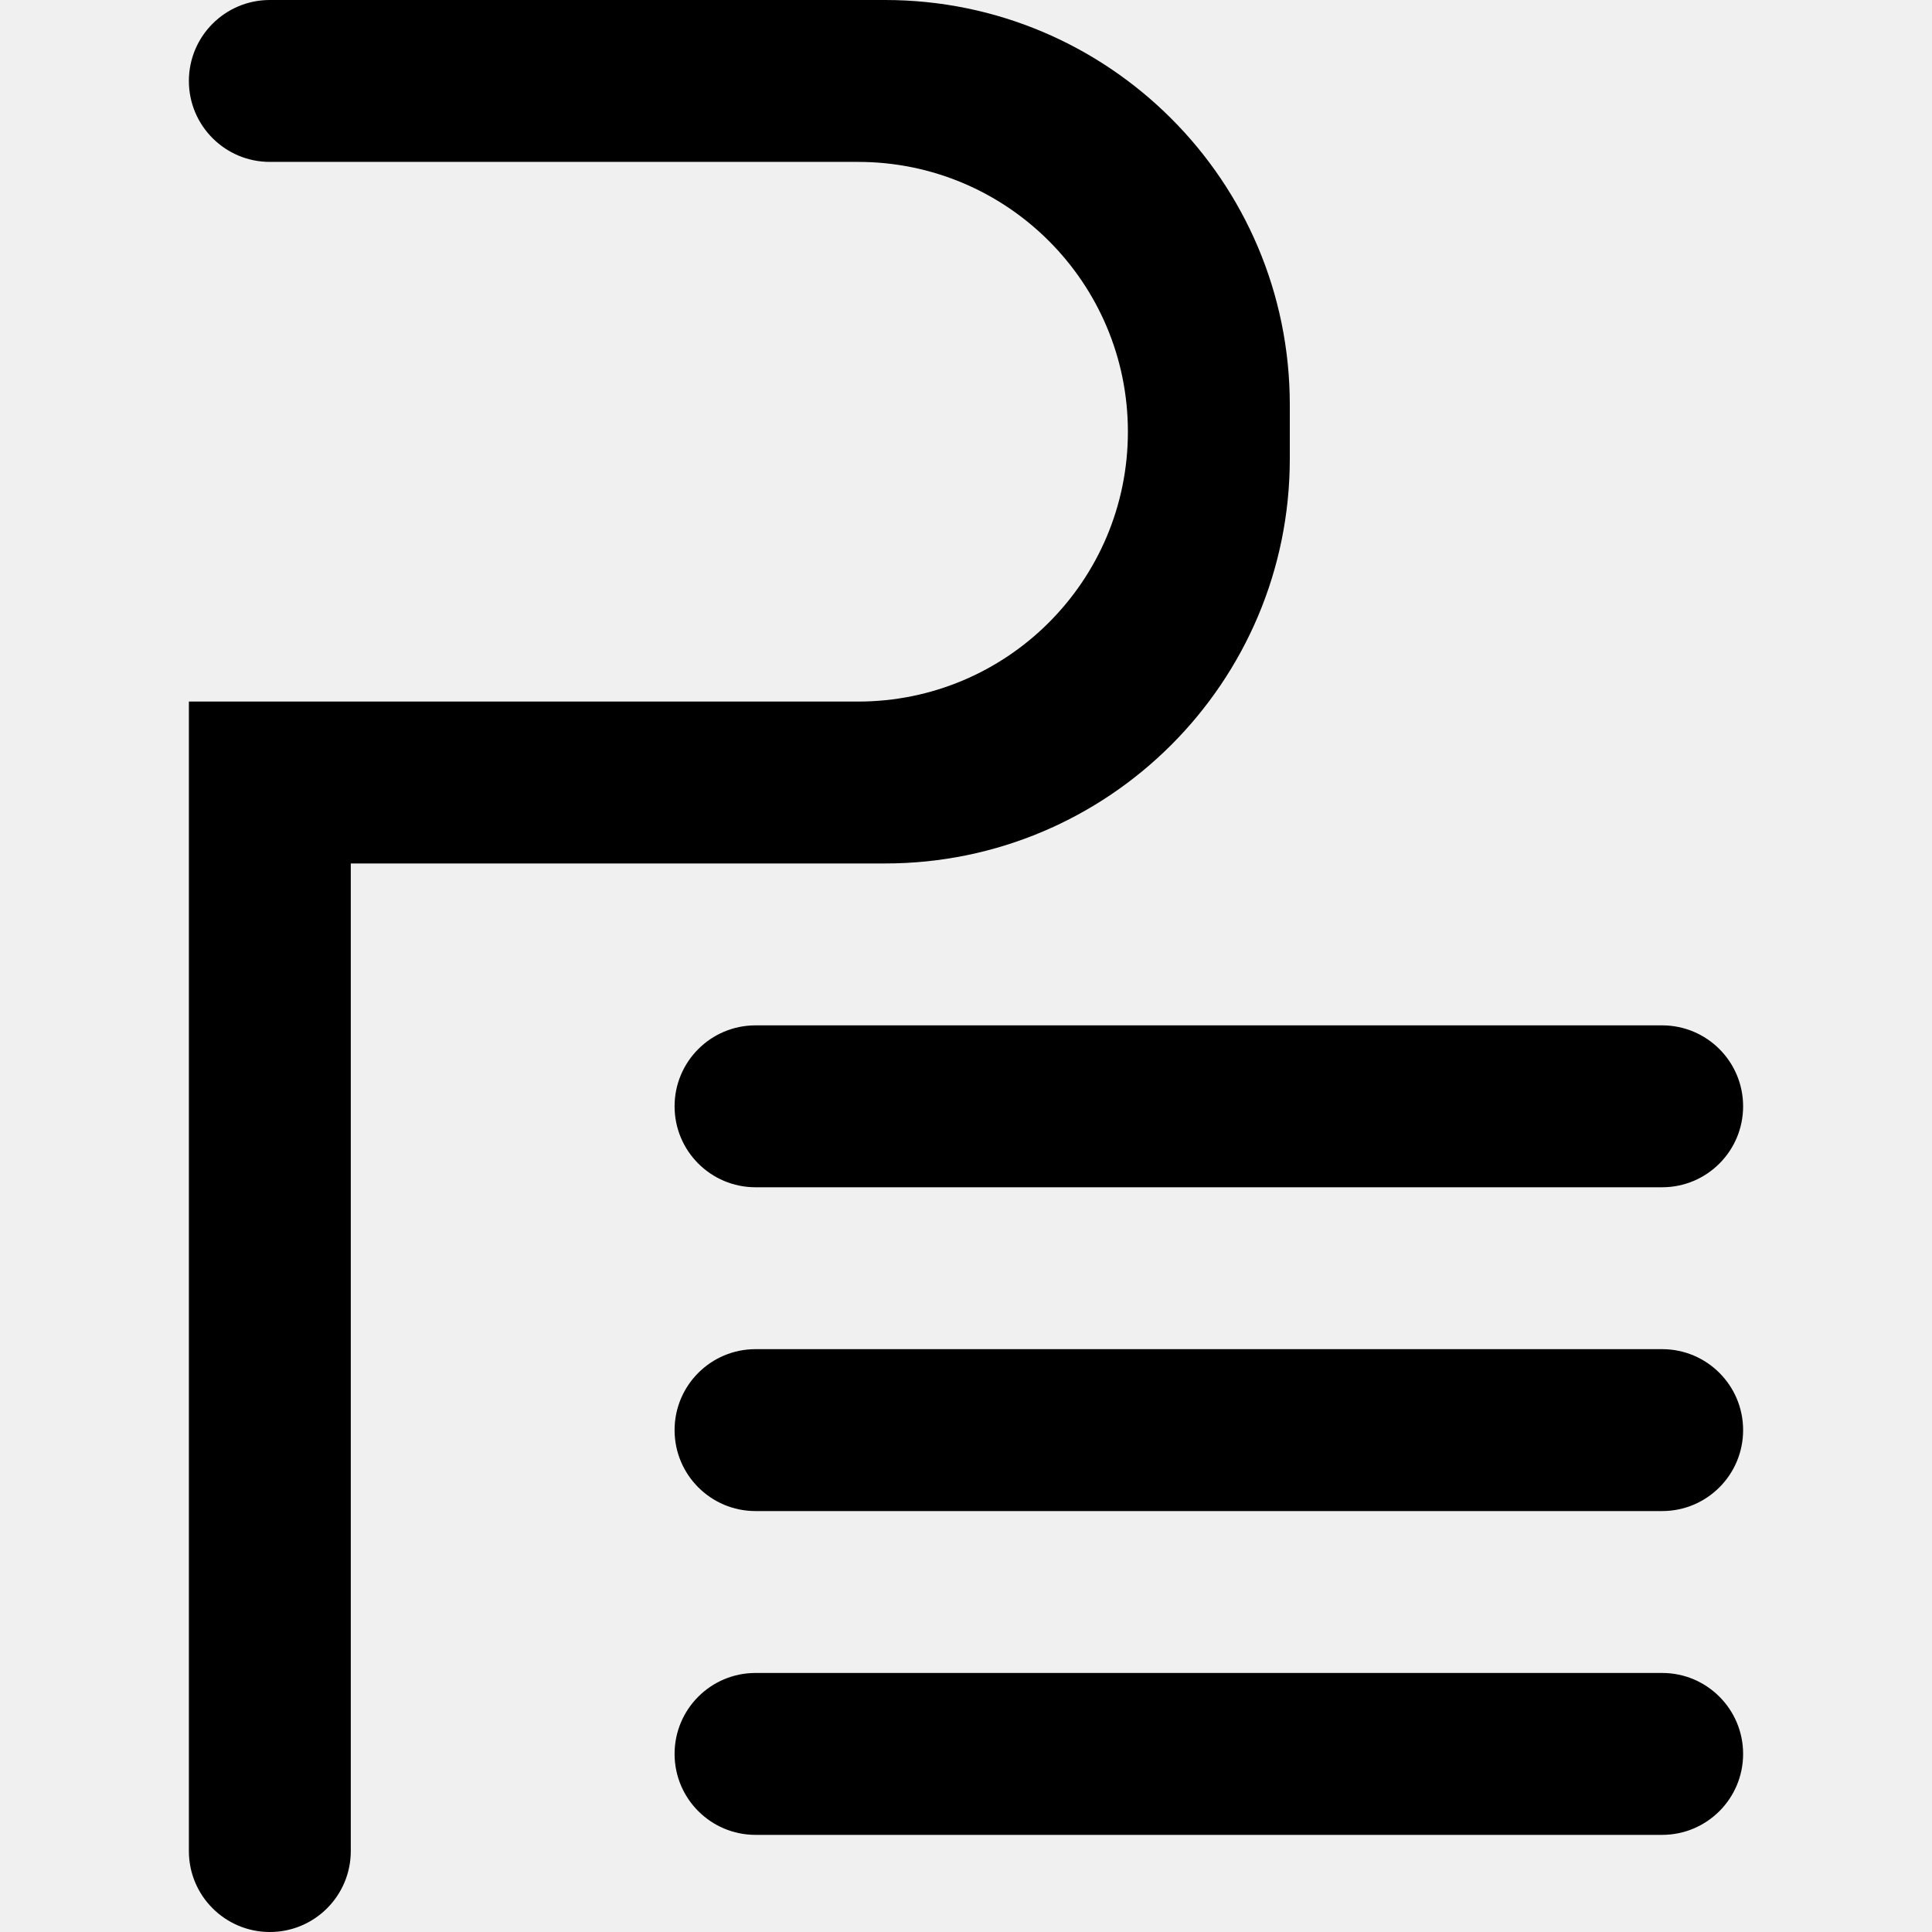
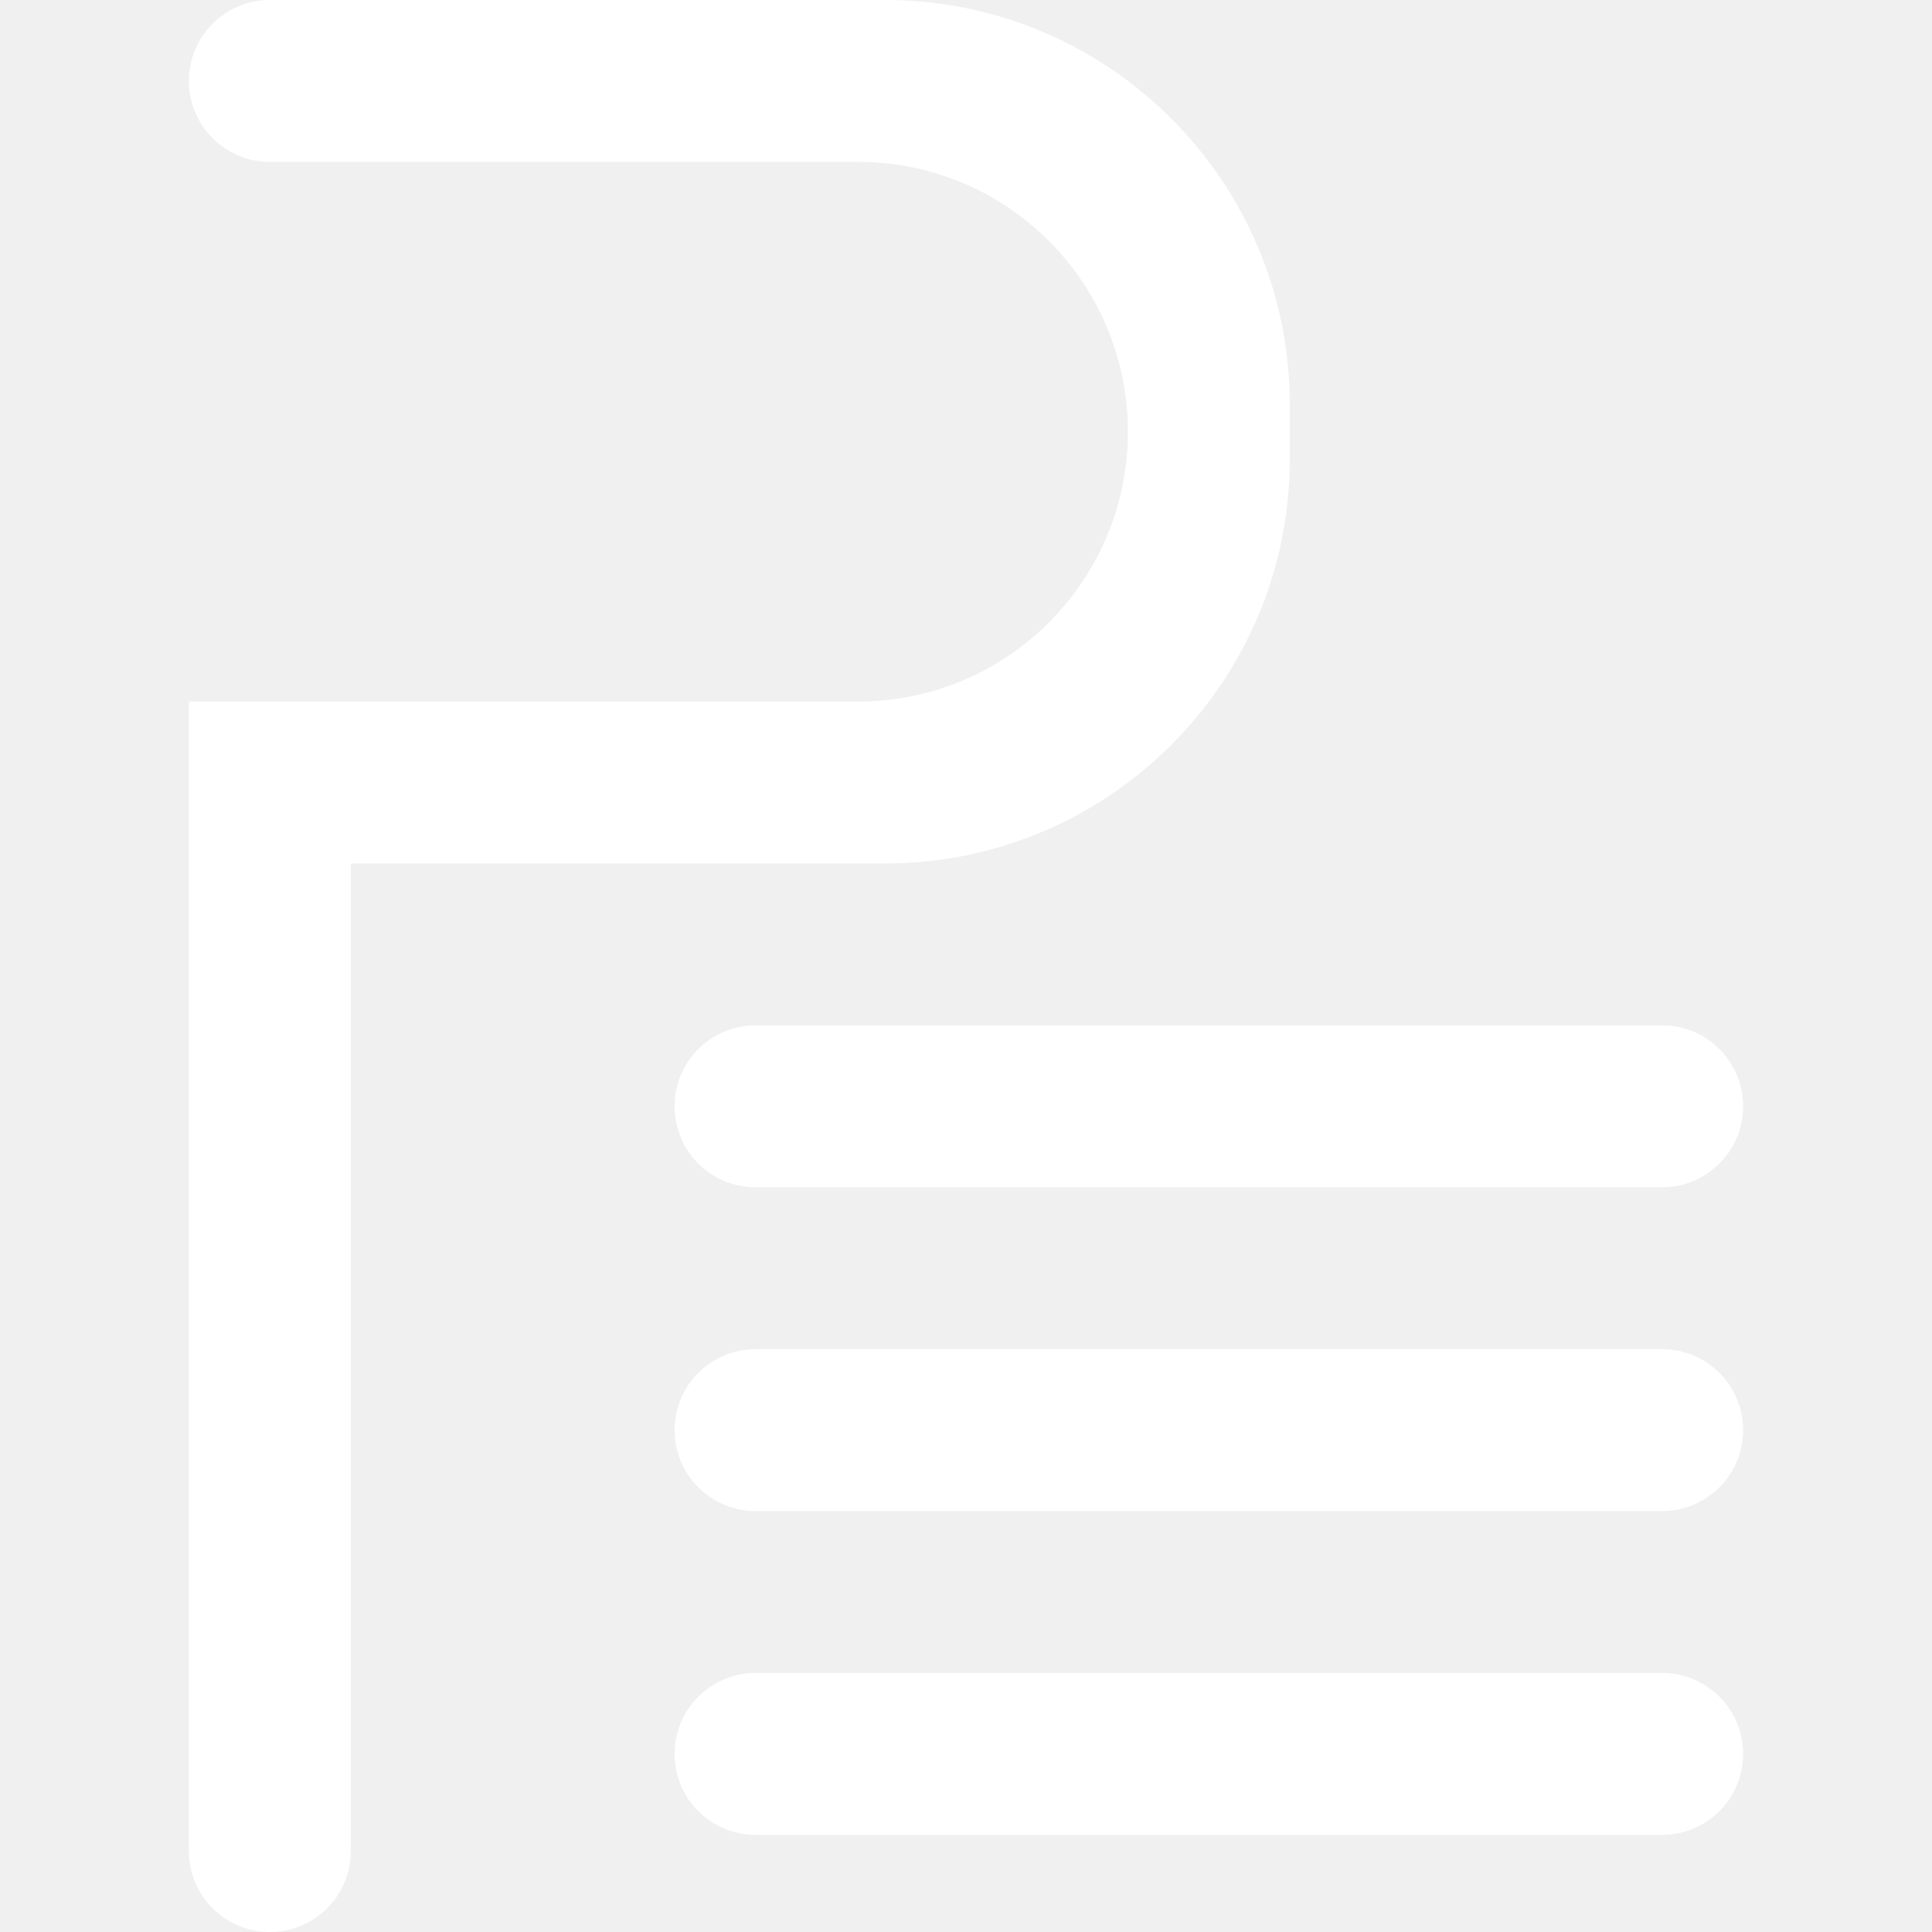
- <svg xmlns="http://www.w3.org/2000/svg" width="512" height="512" viewBox="0 0 288 358" fill="black">
+ <svg xmlns="http://www.w3.org/2000/svg" width="512" height="512" viewBox="0 0 288 358" fill="white">
  <rect x="90" y="310" width="198" height="30" rx="15" />
  <rect x="90" y="250" width="198" height="30" rx="15" />
  <rect x="90" y="190" width="198" height="30" rx="15" />
  <path d="M0 130H124C151.614 130 174 107.614 174 80V80C174 52.386 151.614 30 124 30H15C6.716 30 0 23.284 0 15V15C0 6.716 6.716 0 15 0H129C170.421 0 204 33.579 204 75V85C204 126.421 170.421 160 129 160H30V343C30 351.284 23.284 358 15 358V358C6.716 358 0 351.284 0 343V130Z" />
</svg>
